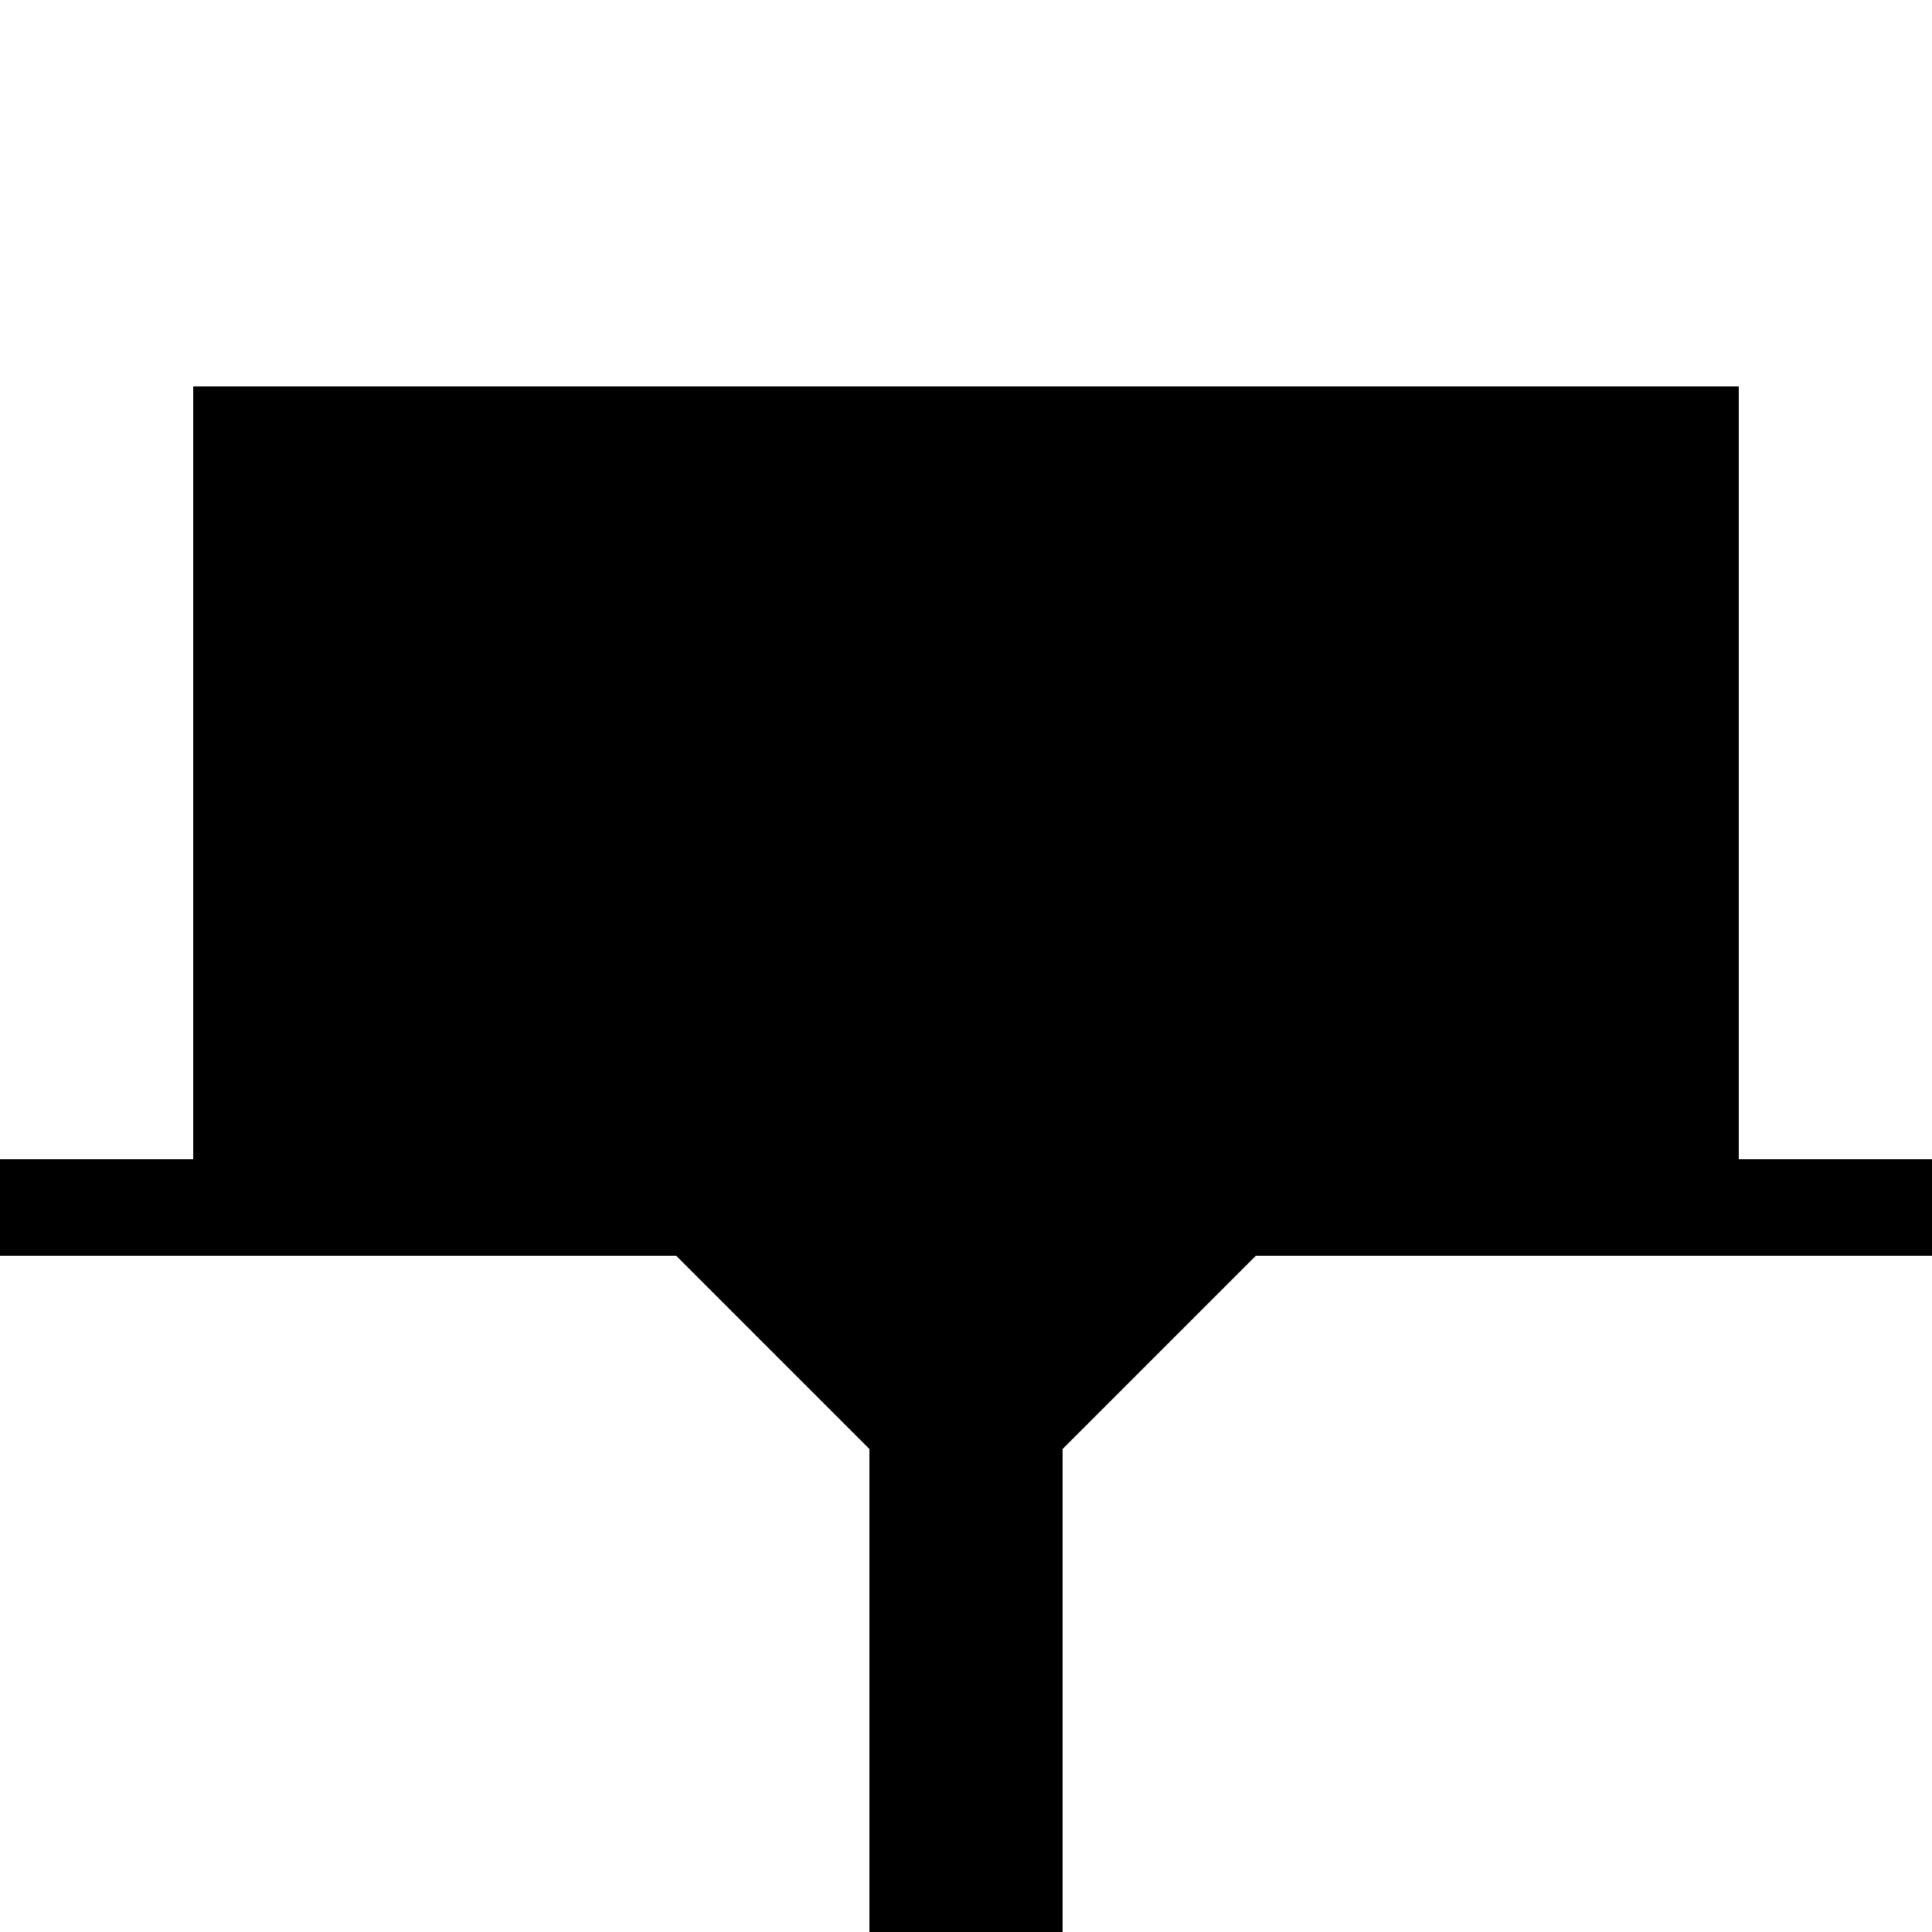
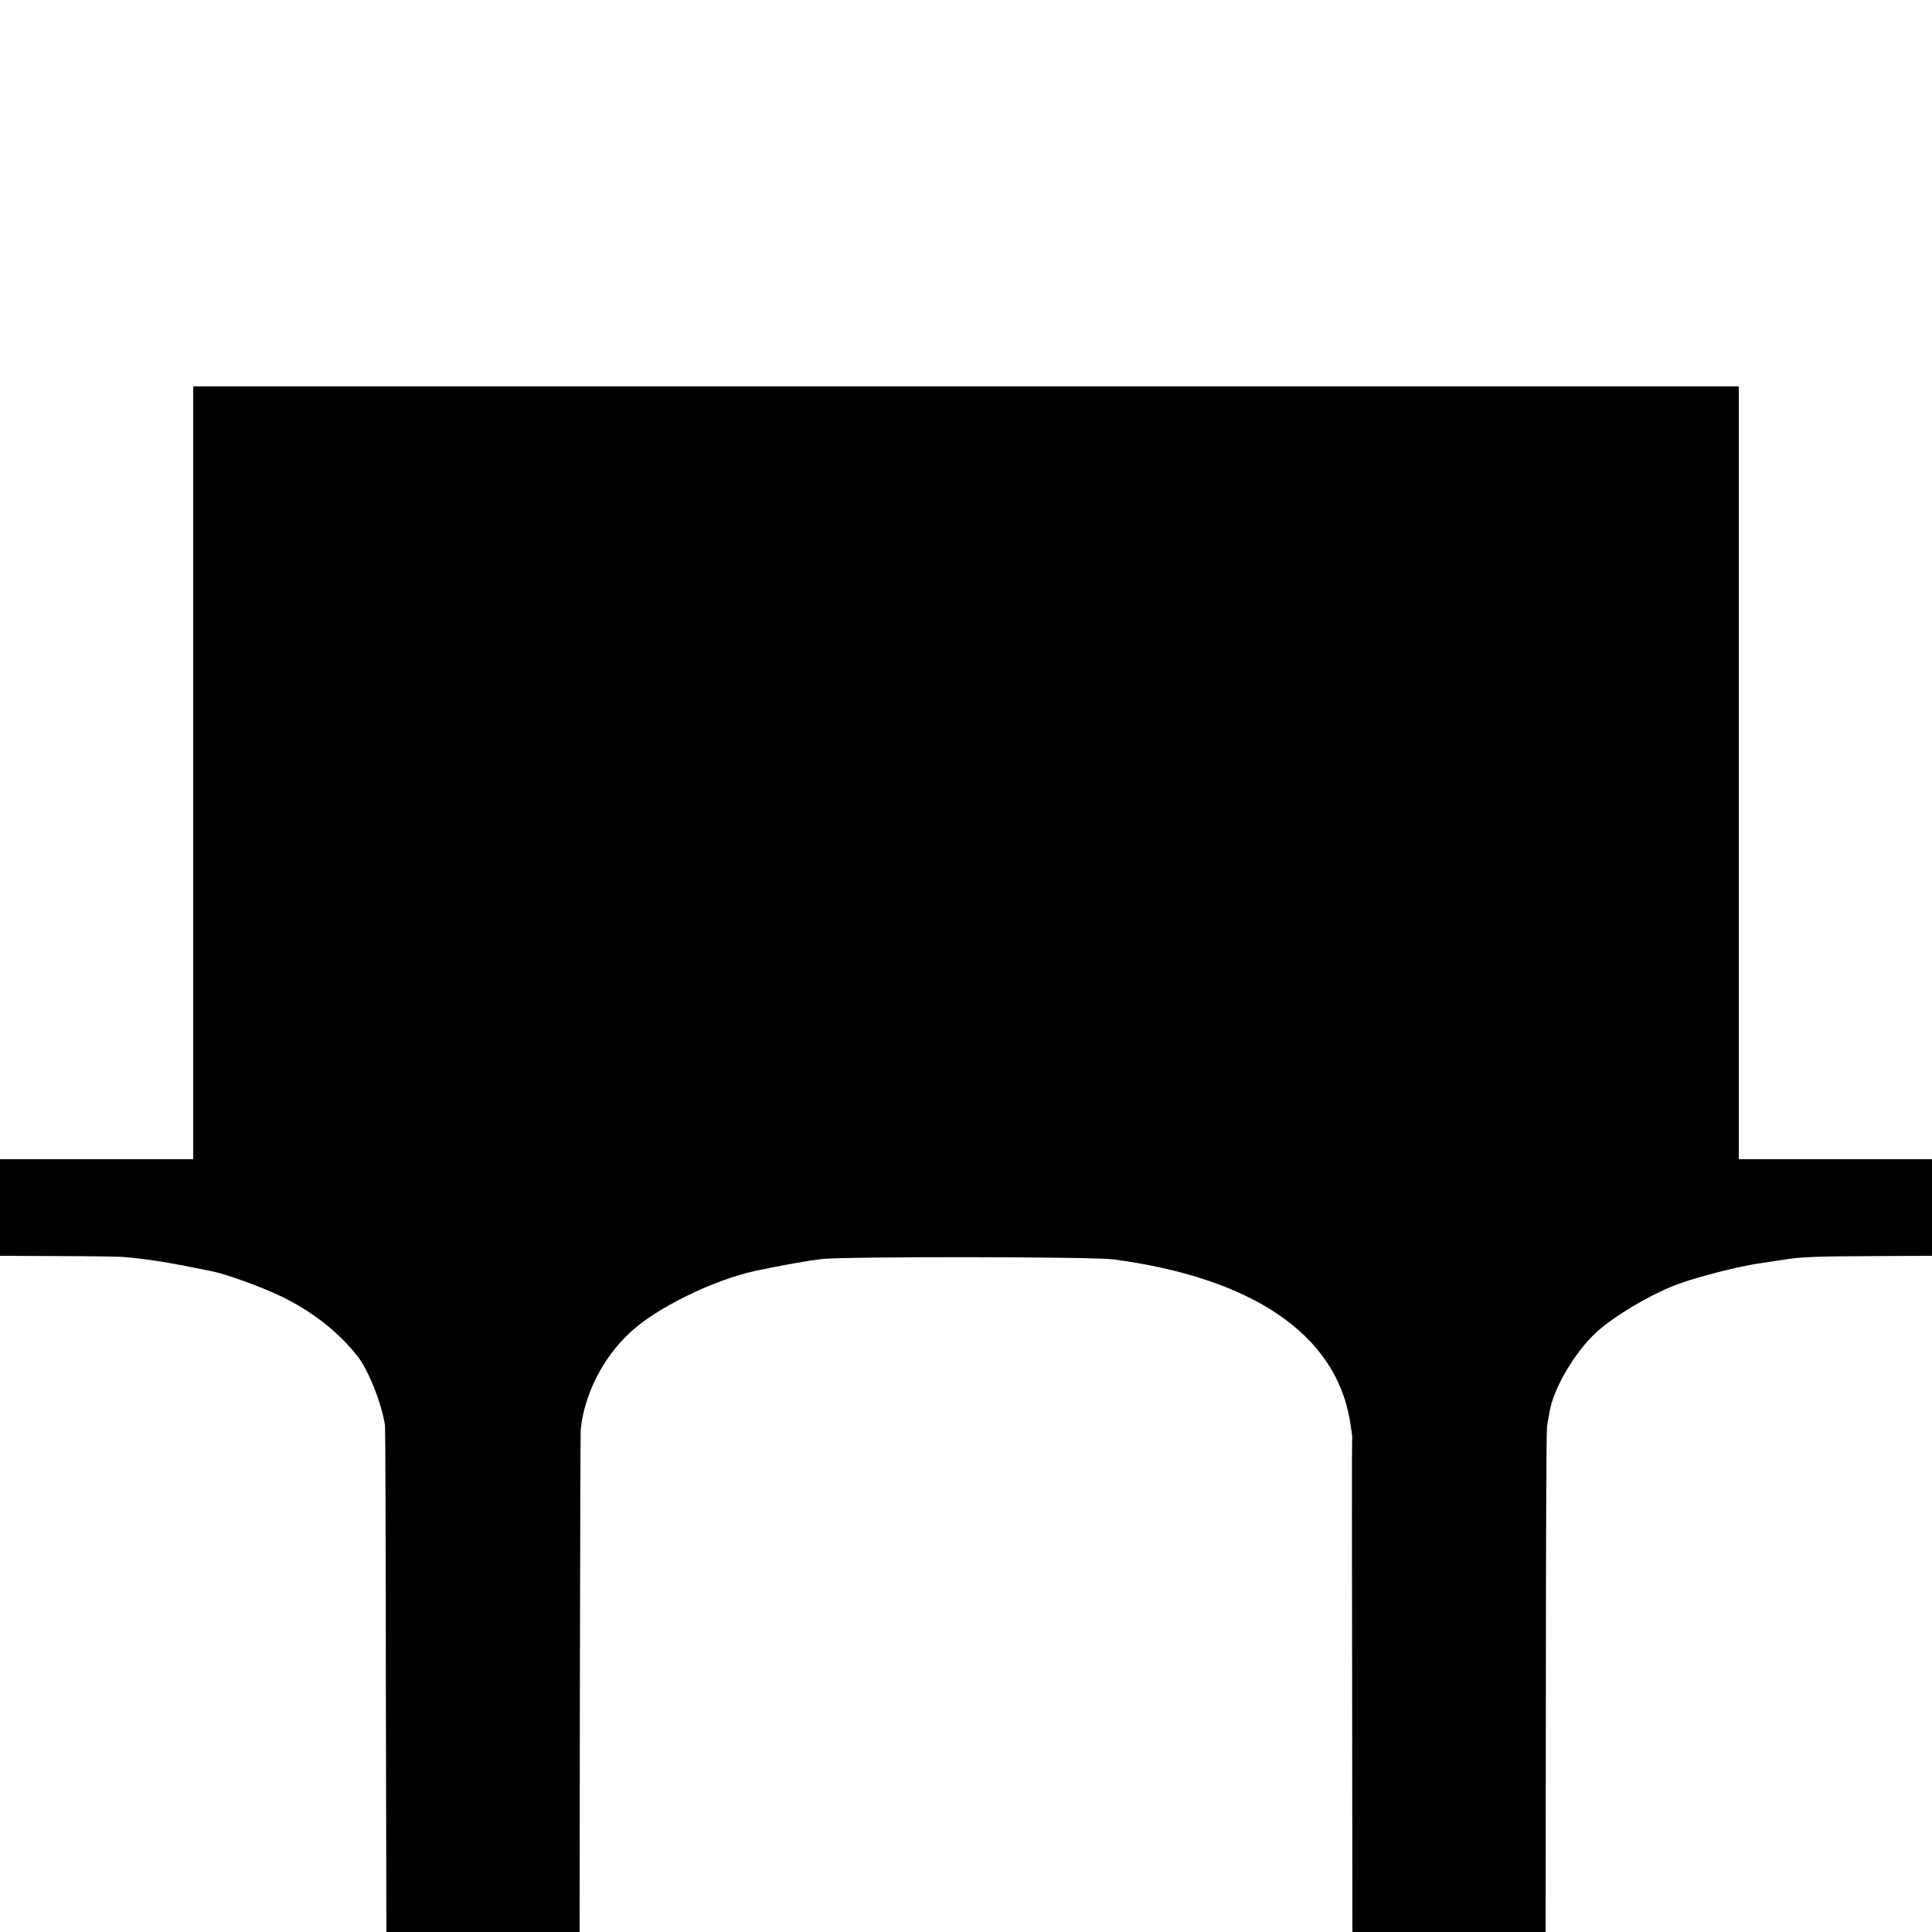
<svg xmlns="http://www.w3.org/2000/svg" version="1.0" width="700pt" height="700pt" viewBox="0 0 700 700" preserveAspectRatio="xMidYMid meet">
  <g transform="translate(0,700) scale(0.1,-0.1)" fill="#000000" stroke="none">
-     <path d="M700 4200 l0 -1400 -350 0 -350 0 0 -175 0 -175 1225 0 1225 0 350 -350 350 -350 0 -875 0 -875 350 0 350 0 0 875 0 875 350 350 350 350 1225 0 1225 0 0 175 0 175 -350 0 -350 0 0 1400 0 1400 -2800 0 -2800 0 0 -1400z" />
+     <path d="M700 4200 l0 -1400 -350 0 -350 0 0 -175 0 -175 208 -1 c114 0 221 -2 237 -3 94 -8 173 -21 323 -52 54 -11 180 -57 251 -91 111 -54 205 -127 275 -215 40 -50 89 -172 101 -253 1 -5 3 -421 3 -922 l2 -913 350 0 350 0 1 898 c1 493 2 908 3 922 13 128 80 261 180 353 95 89 301 189 451 222 94 20 190 37 240 43 83 10 986 9 1060 -1 501 -67 801 -270 855 -579 6 -35 11 -68 9 -73 -1 -6 -1 -409 0 -897 l1 -888 350 0 350 0 1 908 c0 499 2 914 4 922 1 8 5 32 9 53 14 86 91 217 170 290 64 58 187 132 284 170 71 28 233 70 317 81 28 4 66 10 85 13 59 9 107 11 323 12 l207 1 0 175 0 175 -350 0 -350 0 0 1400 0 1400 -2800 0 -2800 0 0 -1400z" />
  </g>
</svg>
